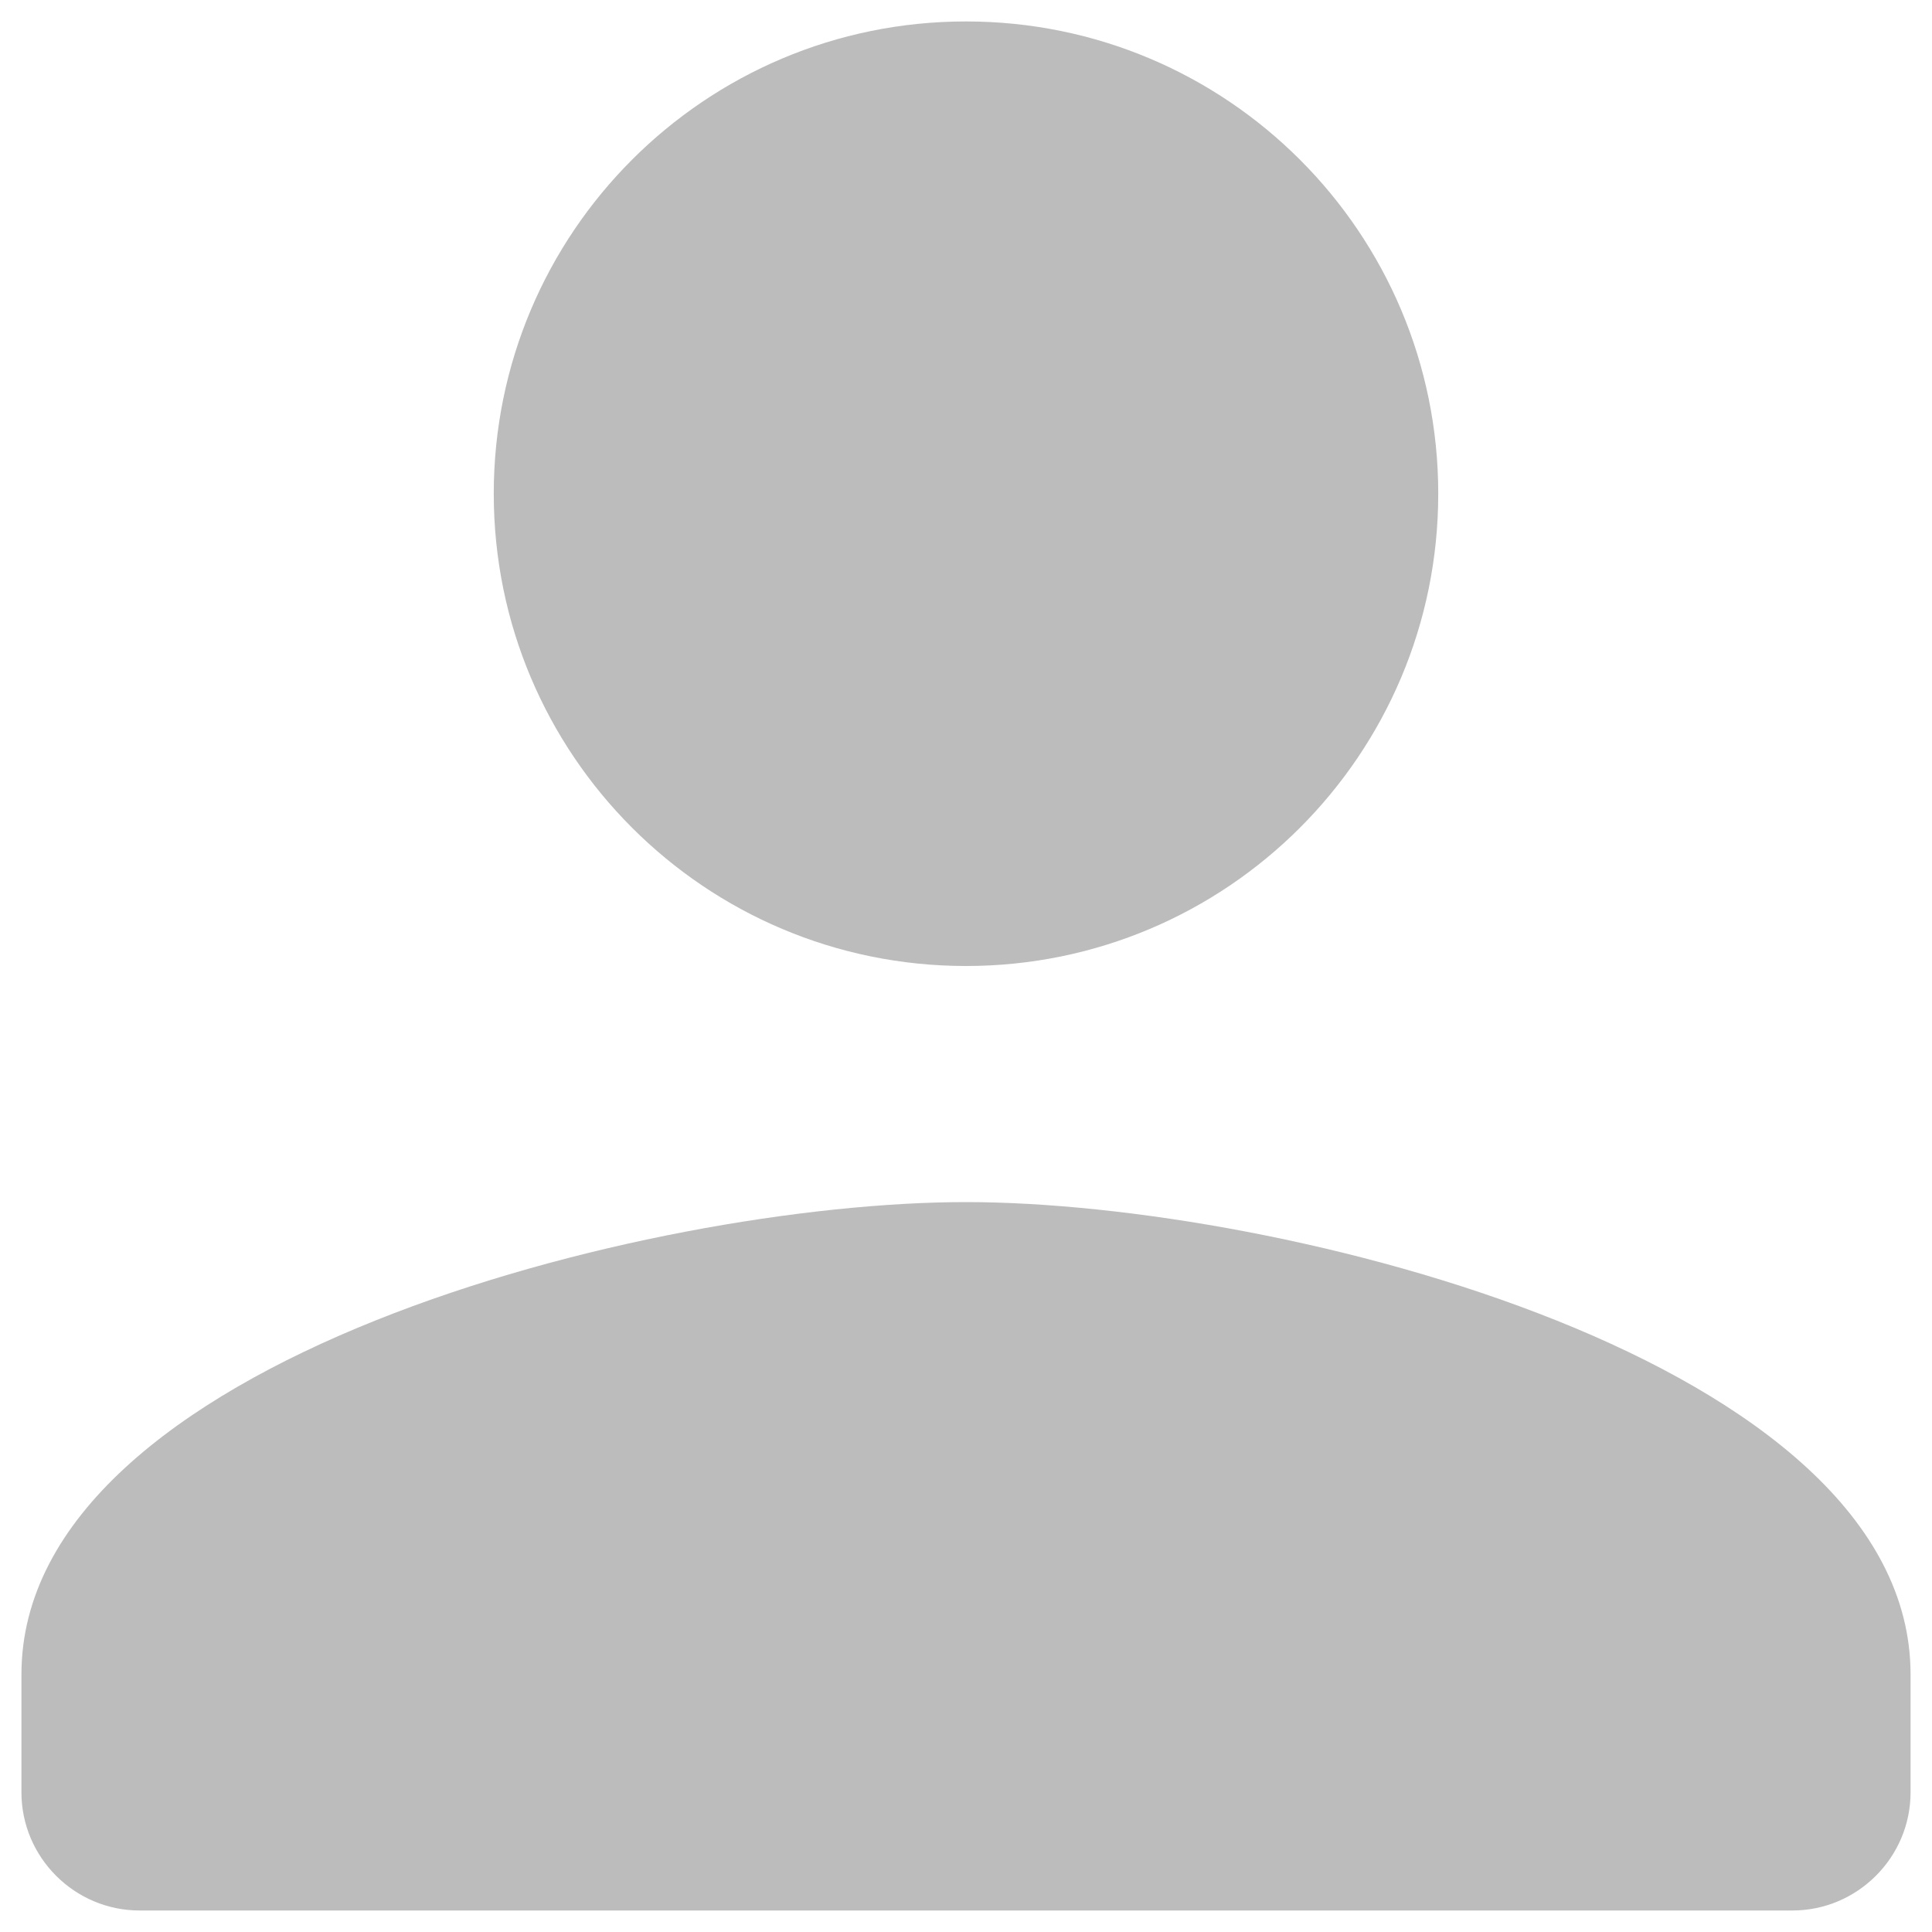
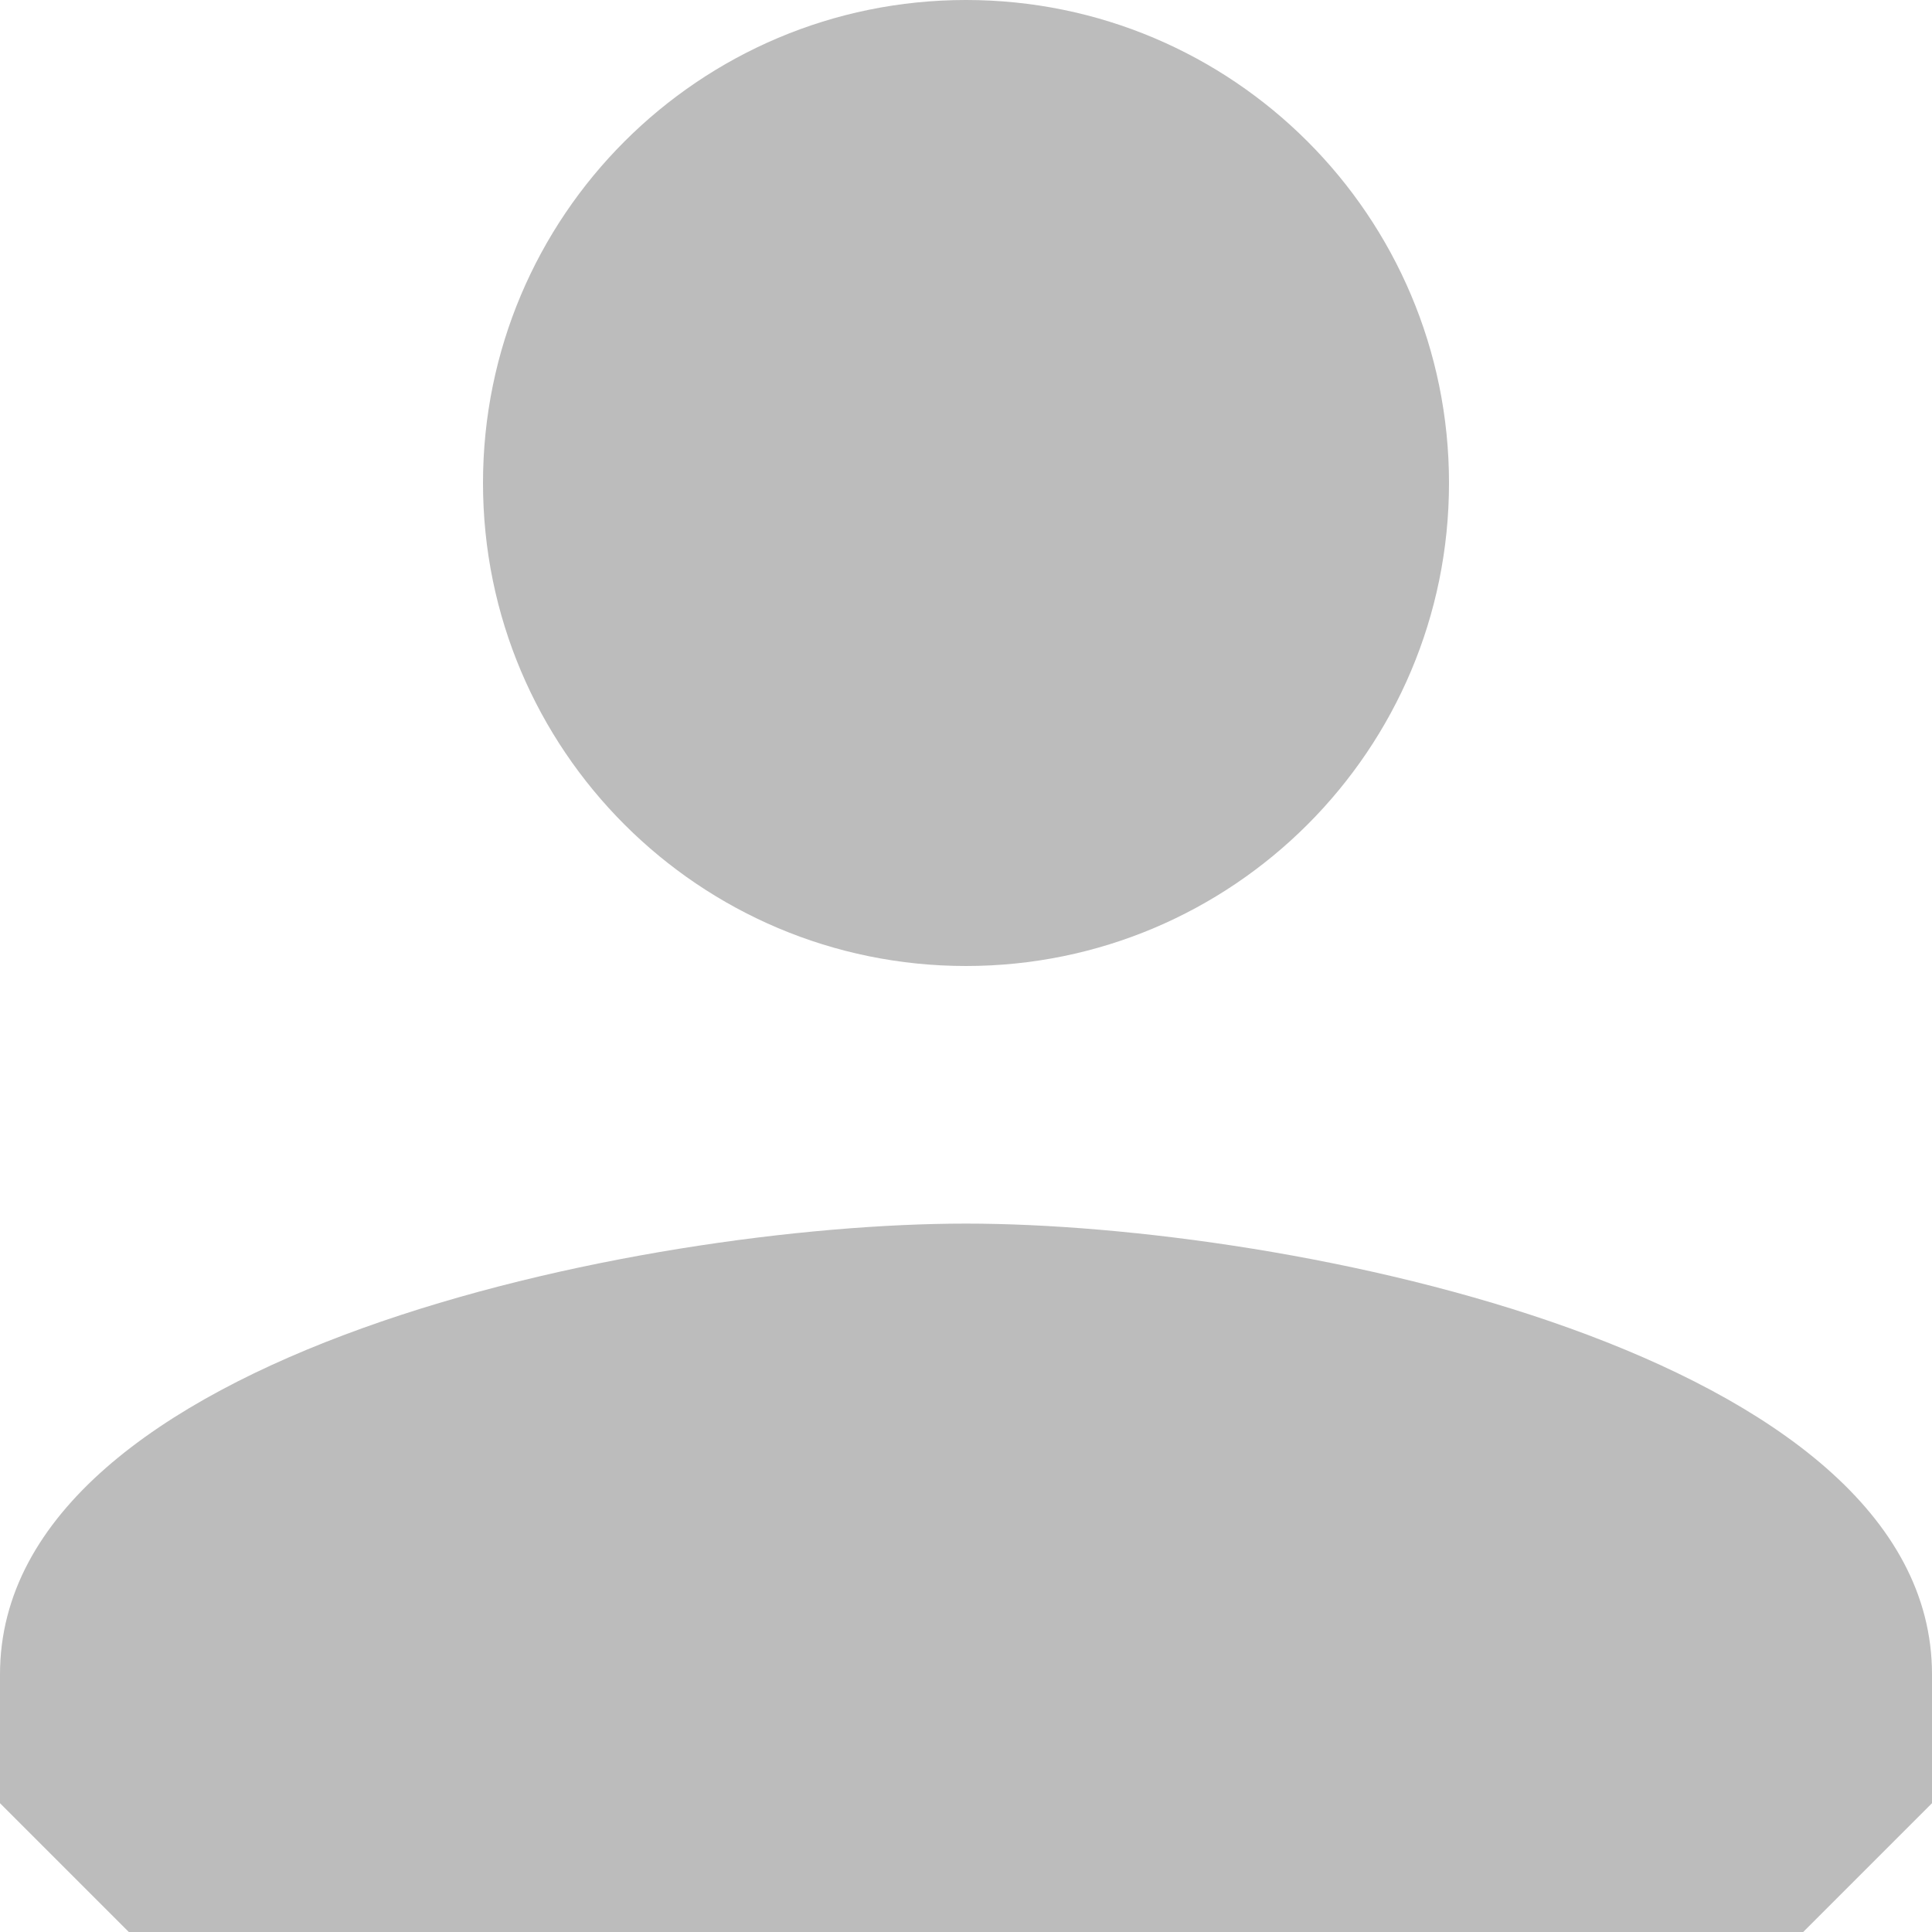
- <svg xmlns="http://www.w3.org/2000/svg" width="30" height="30" viewBox="0 0 30 30" fill="none">
-   <path d="M15 15C19.052 15 22.333 11.718 22.333 7.666C22.333 3.615 19.052 0.333 15 0.333C10.948 0.333 7.667 3.615 7.667 7.666C7.667 11.718 10.948 15 15 15ZM15 18.666C10.105 18.666 0.333 21.123 0.333 26V27.833C0.333 28.841 1.158 29.666 2.167 29.666H27.833C28.842 29.666 29.667 28.841 29.667 27.833V26C29.667 21.123 19.895 18.666 15 18.666Z" fill="#BCBCBC" />
+ <svg xmlns="http://www.w3.org/2000/svg" width="30" height="30" fill="none">
+   <path d="M15 15a7 7 0 1 0 0-15 7 7 0 0 0 0 15Zm0 4c-5 0-15 2-15 7v2l2 2h26l2-2v-2c0-5-10-7-15-7Z" fill="#BCBCBC" />
</svg>
